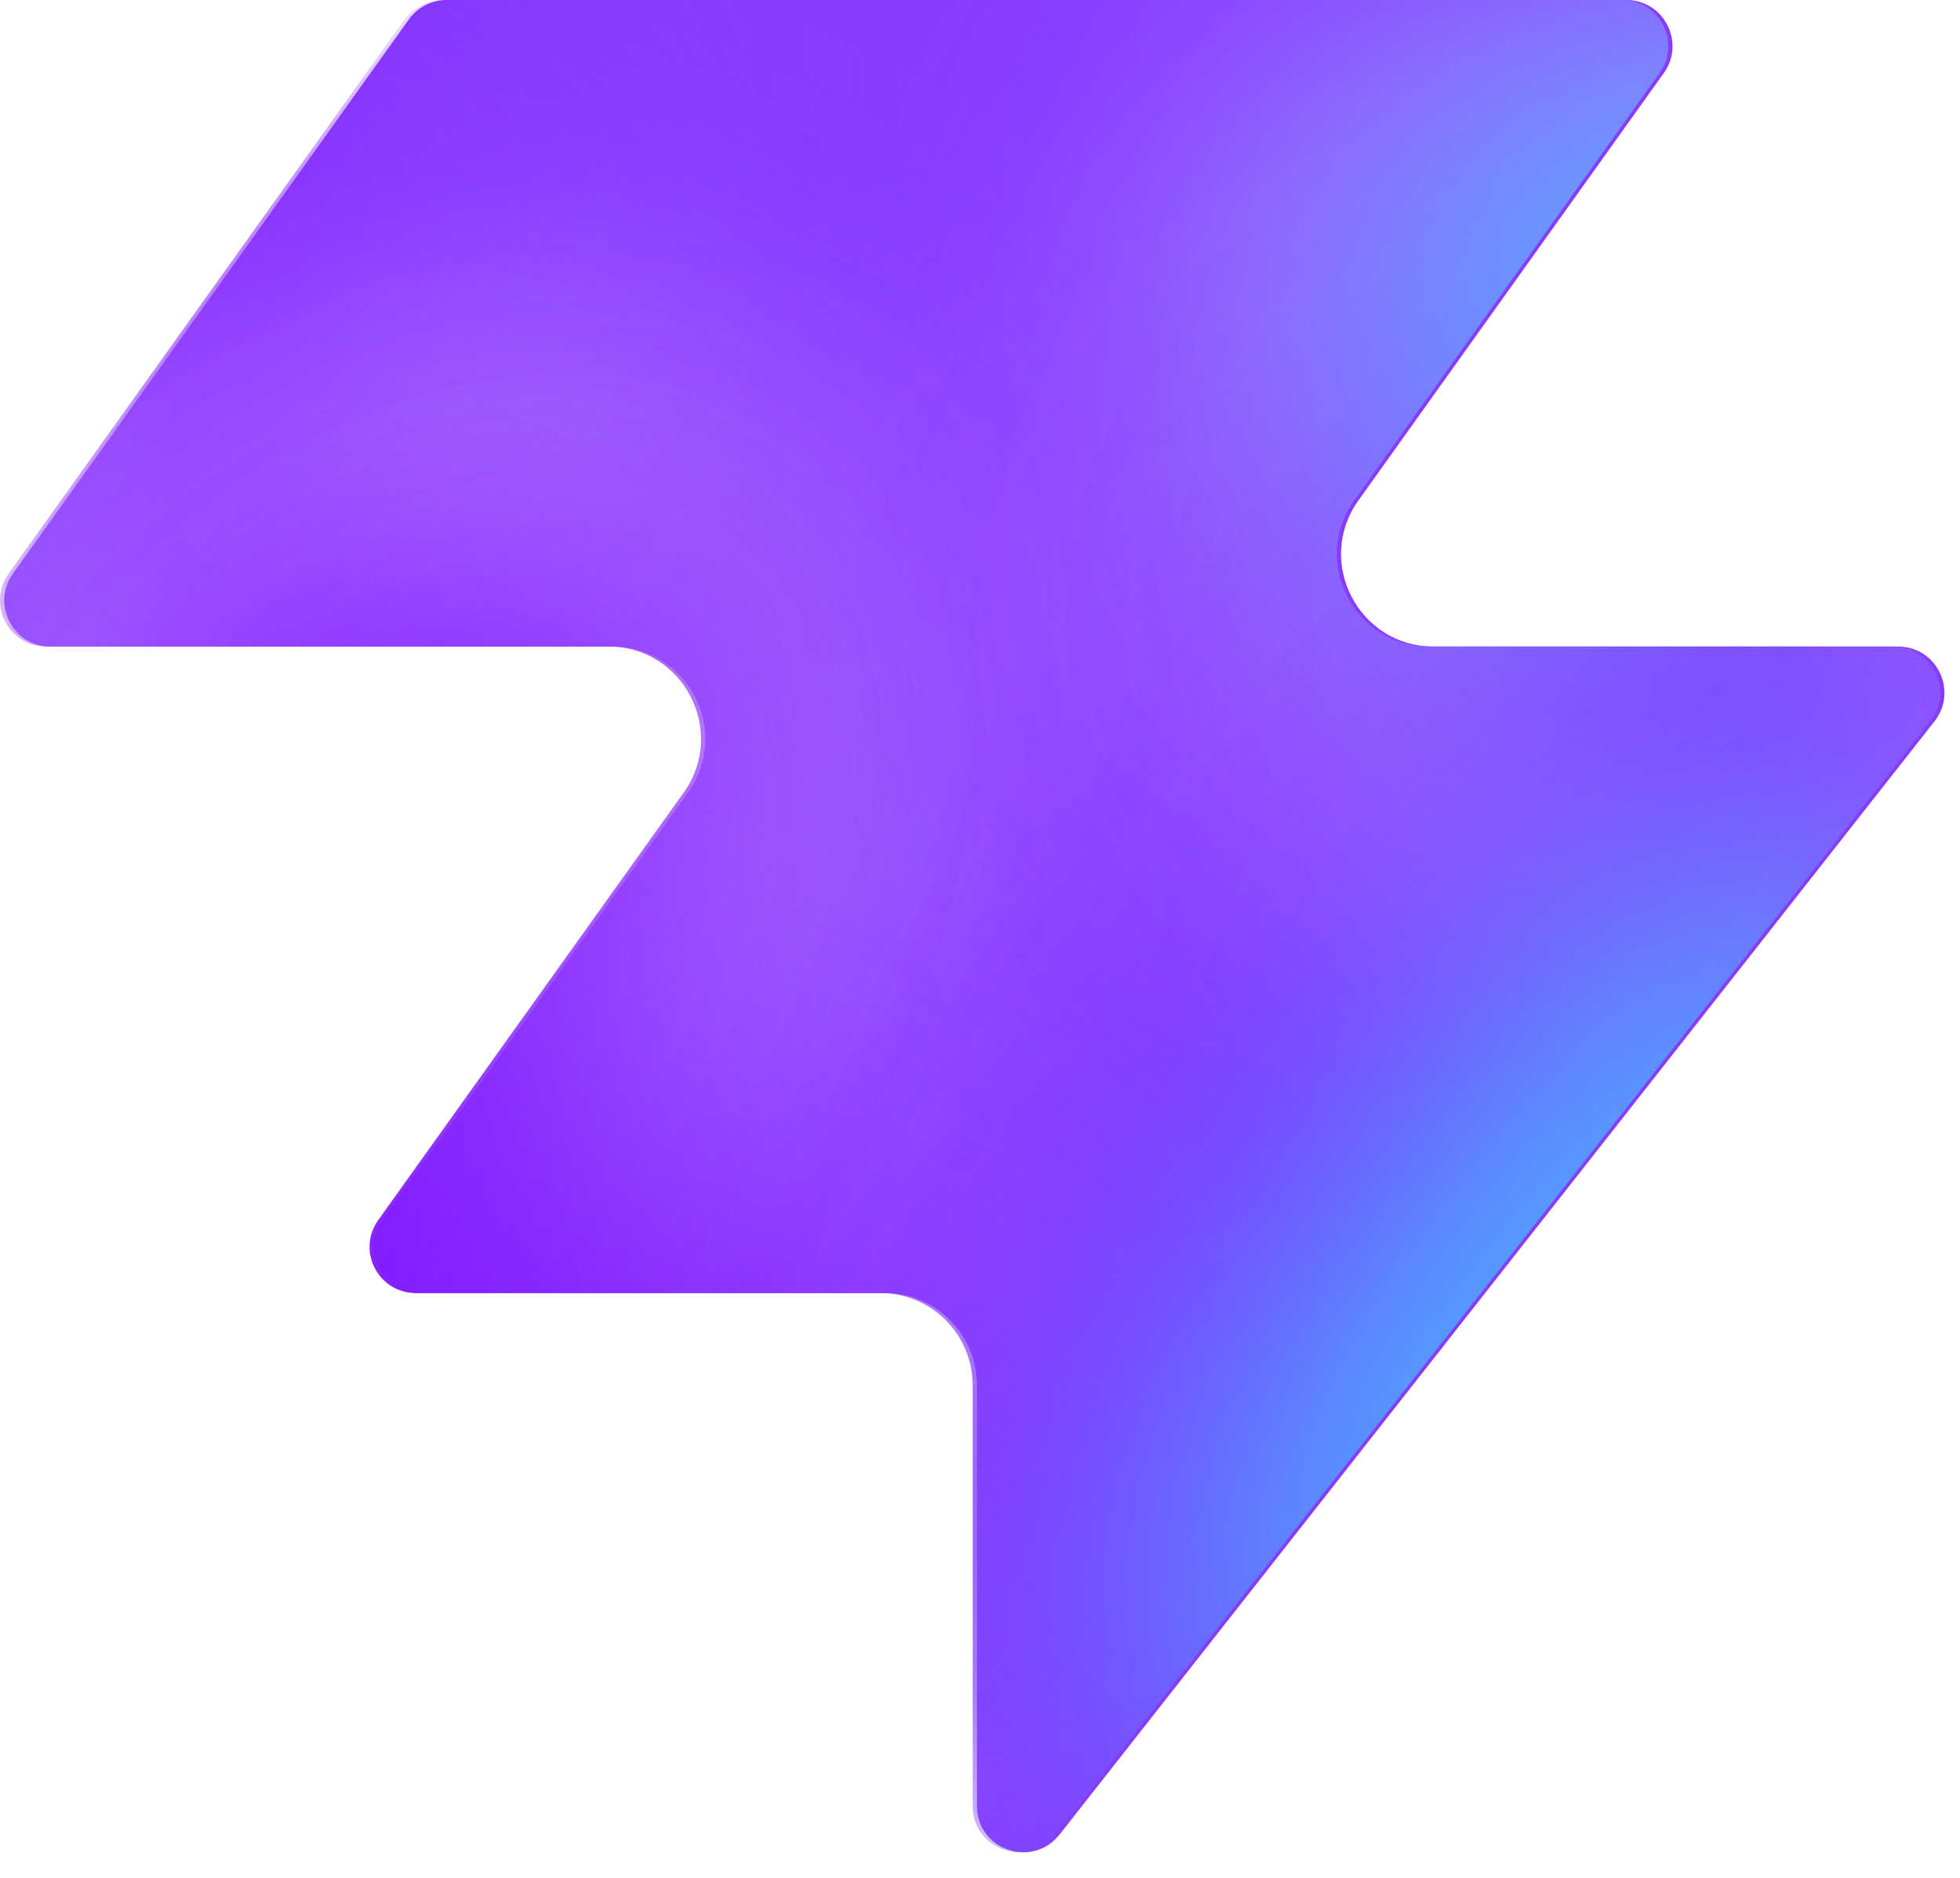
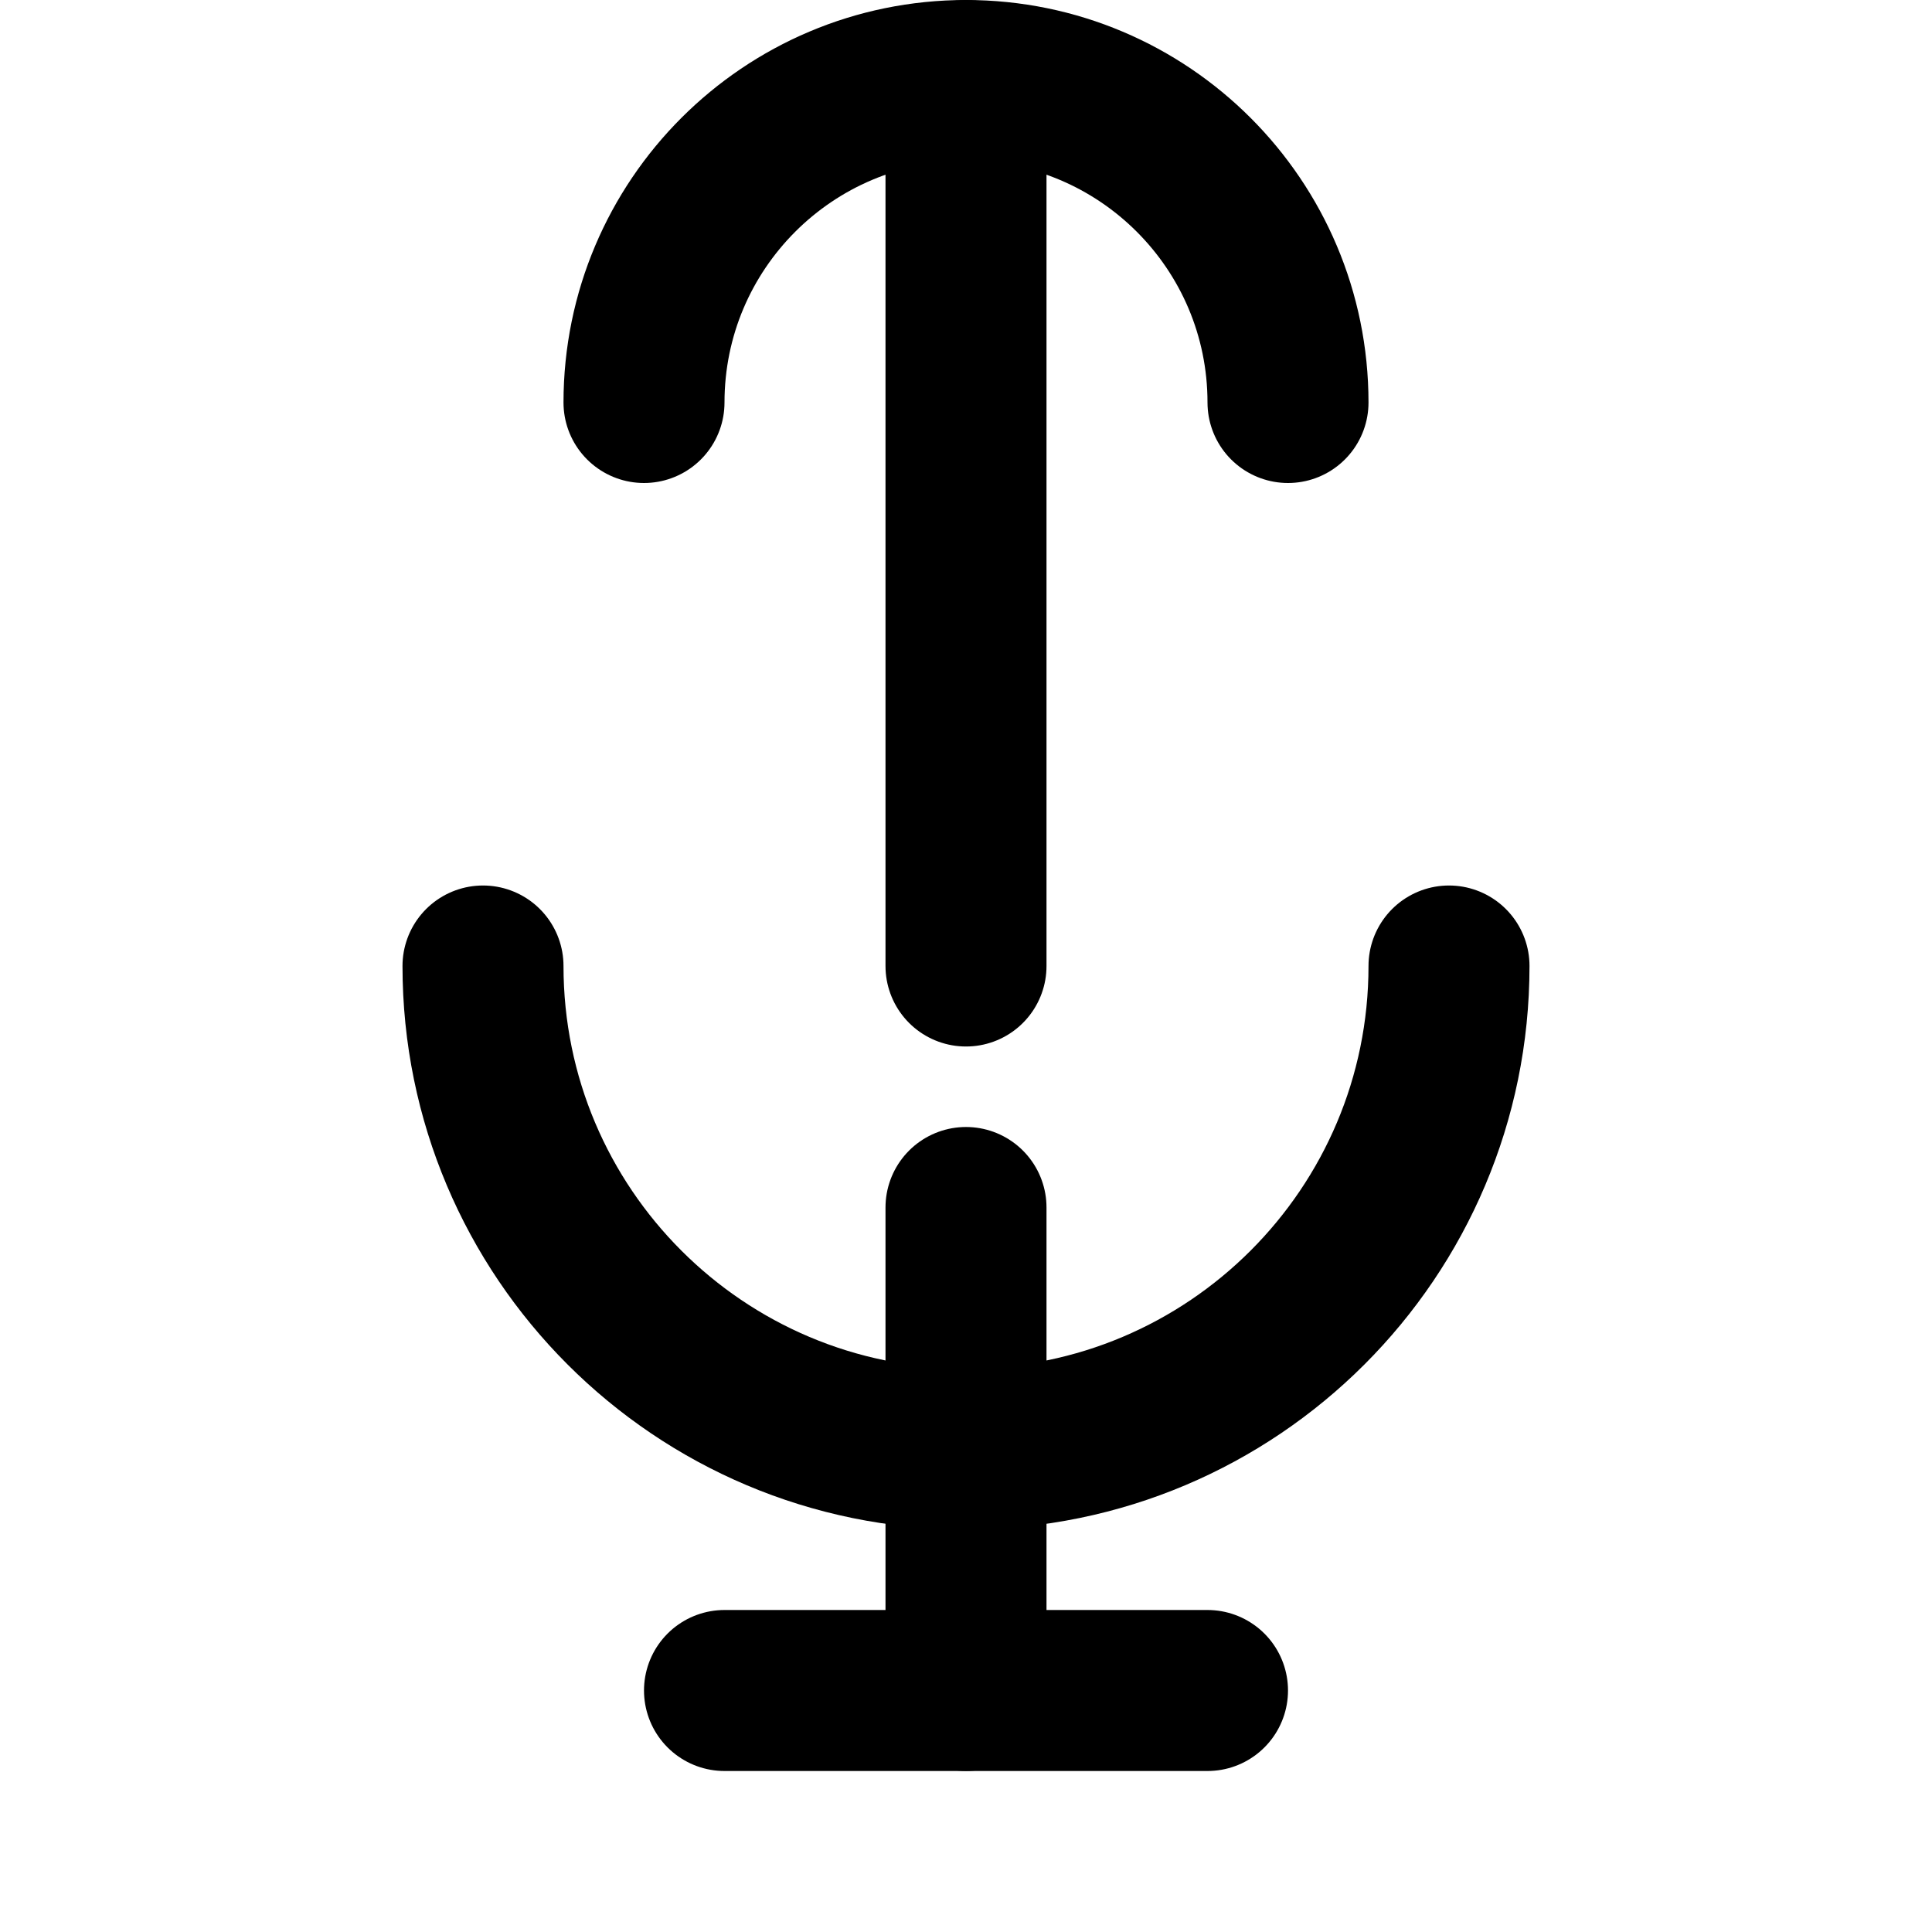
- <svg xmlns="http://www.w3.org/2000/svg" width="48" height="46" fill="none" viewBox="0 0 48 46">
-   <path fill="#863bff" d="M25.946 44.938c-.664.845-2.021.375-2.021-.698V33.937a2.26 2.26 0 0 0-2.262-2.262H10.287c-.92 0-1.456-1.04-.92-1.788l7.48-10.471c1.07-1.497 0-3.578-1.842-3.578H1.237c-.92 0-1.456-1.04-.92-1.788L10.013.474c.214-.297.556-.474.92-.474h28.894c.92 0 1.456 1.04.92 1.788l-7.48 10.471c-1.07 1.498 0 3.579 1.842 3.579h11.377c.943 0 1.473 1.088.89 1.83L25.947 44.94z" style="fill:#863bff;fill:color(display-p3 .525 .23 1);fill-opacity:1" />
-   <mask id="a" width="48" height="46" x="0" y="0" maskUnits="userSpaceOnUse" style="mask-type:alpha">
-     <path fill="#000" d="M25.842 44.938c-.664.844-2.021.375-2.021-.698V33.937a2.26 2.26 0 0 0-2.262-2.262H10.183c-.92 0-1.456-1.04-.92-1.788l7.48-10.471c1.07-1.498 0-3.579-1.842-3.579H1.133c-.92 0-1.456-1.04-.92-1.787L9.91.473c.214-.297.556-.474.92-.474h28.894c.92 0 1.456 1.04.92 1.788l-7.48 10.471c-1.07 1.498 0 3.578 1.842 3.578h11.377c.943 0 1.473 1.088.89 1.832L25.843 44.94z" style="fill:#000;fill-opacity:1" />
-   </mask>
-   <g mask="url(#a)">
-     <g filter="url(#b)">
-       <ellipse cx="5.508" cy="14.704" fill="#ede6ff" rx="5.508" ry="14.704" style="fill:#ede6ff;fill:color(display-p3 .927 .903 1);fill-opacity:1" transform="matrix(.00324 1 1 -.00324 -4.47 31.516)" />
-     </g>
-     <g filter="url(#c)">
-       <ellipse cx="10.399" cy="29.851" fill="#ede6ff" rx="10.399" ry="29.851" style="fill:#ede6ff;fill:color(display-p3 .927 .903 1);fill-opacity:1" transform="matrix(.00324 1 1 -.00324 -39.328 7.883)" />
-     </g>
-     <g filter="url(#d)">
-       <ellipse cx="5.508" cy="30.487" fill="#7e14ff" rx="5.508" ry="30.487" style="fill:#7e14ff;fill:color(display-p3 .492 .077 1);fill-opacity:1" transform="rotate(89.814 -25.913 -14.639)scale(1 -1)" />
-     </g>
-     <g filter="url(#e)">
-       <ellipse cx="5.508" cy="30.599" fill="#7e14ff" rx="5.508" ry="30.599" style="fill:#7e14ff;fill:color(display-p3 .492 .077 1);fill-opacity:1" transform="rotate(89.814 -32.644 -3.334)scale(1 -1)" />
-     </g>
-     <g filter="url(#f)">
-       <ellipse cx="5.508" cy="30.599" fill="#7e14ff" rx="5.508" ry="30.599" style="fill:#7e14ff;fill:color(display-p3 .492 .077 1);fill-opacity:1" transform="matrix(.00324 1 1 -.00324 -34.34 30.47)" />
-     </g>
-     <g filter="url(#g)">
-       <ellipse cx="14.072" cy="22.078" fill="#ede6ff" rx="14.072" ry="22.078" style="fill:#ede6ff;fill:color(display-p3 .927 .903 1);fill-opacity:1" transform="rotate(93.35 24.506 48.493)scale(-1 1)" />
-     </g>
-     <g filter="url(#h)">
-       <ellipse cx="3.47" cy="21.501" fill="#7e14ff" rx="3.47" ry="21.501" style="fill:#7e14ff;fill:color(display-p3 .492 .077 1);fill-opacity:1" transform="rotate(89.009 28.708 47.59)scale(-1 1)" />
-     </g>
-     <g filter="url(#i)">
-       <ellipse cx="3.47" cy="21.501" fill="#7e14ff" rx="3.47" ry="21.501" style="fill:#7e14ff;fill:color(display-p3 .492 .077 1);fill-opacity:1" transform="rotate(89.009 28.708 47.59)scale(-1 1)" />
-     </g>
-     <g filter="url(#j)">
-       <ellipse cx=".387" cy="8.972" fill="#7e14ff" rx="4.407" ry="29.108" style="fill:#7e14ff;fill:color(display-p3 .492 .077 1);fill-opacity:1" transform="rotate(39.51 .387 8.972)" />
-     </g>
-     <g filter="url(#k)">
-       <ellipse cx="47.523" cy="-6.092" fill="#7e14ff" rx="4.407" ry="29.108" style="fill:#7e14ff;fill:color(display-p3 .492 .077 1);fill-opacity:1" transform="rotate(37.892 47.523 -6.092)" />
-     </g>
-     <g filter="url(#l)">
-       <ellipse cx="41.412" cy="6.333" fill="#47bfff" rx="5.971" ry="9.665" style="fill:#47bfff;fill:color(display-p3 .28 .748 1);fill-opacity:1" transform="rotate(37.892 41.412 6.333)" />
-     </g>
-     <g filter="url(#m)">
-       <ellipse cx="-1.879" cy="38.332" fill="#7e14ff" rx="4.407" ry="29.108" style="fill:#7e14ff;fill:color(display-p3 .492 .077 1);fill-opacity:1" transform="rotate(37.892 -1.88 38.332)" />
-     </g>
-     <g filter="url(#n)">
-       <ellipse cx="-1.879" cy="38.332" fill="#7e14ff" rx="4.407" ry="29.108" style="fill:#7e14ff;fill:color(display-p3 .492 .077 1);fill-opacity:1" transform="rotate(37.892 -1.88 38.332)" />
-     </g>
-     <g filter="url(#o)">
-       <ellipse cx="35.651" cy="29.907" fill="#7e14ff" rx="4.407" ry="29.108" style="fill:#7e14ff;fill:color(display-p3 .492 .077 1);fill-opacity:1" transform="rotate(37.892 35.651 29.907)" />
-     </g>
-     <g filter="url(#p)">
-       <ellipse cx="38.418" cy="32.4" fill="#47bfff" rx="5.971" ry="15.297" style="fill:#47bfff;fill:color(display-p3 .28 .748 1);fill-opacity:1" transform="rotate(37.892 38.418 32.4)" />
-     </g>
-   </g>
-   <defs>
-     <filter id="b" width="60.045" height="41.654" x="-19.77" y="16.149" color-interpolation-filters="sRGB" filterUnits="userSpaceOnUse">
-       <feFlood flood-opacity="0" result="BackgroundImageFix" />
-       <feBlend in="SourceGraphic" in2="BackgroundImageFix" result="shape" />
-       <feGaussianBlur result="effect1_foregroundBlur_2002_17158" stdDeviation="7.659" />
-     </filter>
-     <filter id="c" width="90.34" height="51.437" x="-54.613" y="-7.533" color-interpolation-filters="sRGB" filterUnits="userSpaceOnUse">
-       <feFlood flood-opacity="0" result="BackgroundImageFix" />
-       <feBlend in="SourceGraphic" in2="BackgroundImageFix" result="shape" />
-       <feGaussianBlur result="effect1_foregroundBlur_2002_17158" stdDeviation="7.659" />
-     </filter>
-     <filter id="d" width="79.355" height="29.4" x="-49.64" y="2.03" color-interpolation-filters="sRGB" filterUnits="userSpaceOnUse">
-       <feFlood flood-opacity="0" result="BackgroundImageFix" />
-       <feBlend in="SourceGraphic" in2="BackgroundImageFix" result="shape" />
-       <feGaussianBlur result="effect1_foregroundBlur_2002_17158" stdDeviation="4.596" />
-     </filter>
-     <filter id="e" width="79.579" height="29.4" x="-45.045" y="20.029" color-interpolation-filters="sRGB" filterUnits="userSpaceOnUse">
-       <feFlood flood-opacity="0" result="BackgroundImageFix" />
-       <feBlend in="SourceGraphic" in2="BackgroundImageFix" result="shape" />
-       <feGaussianBlur result="effect1_foregroundBlur_2002_17158" stdDeviation="4.596" />
-     </filter>
-     <filter id="f" width="79.579" height="29.4" x="-43.513" y="21.178" color-interpolation-filters="sRGB" filterUnits="userSpaceOnUse">
-       <feFlood flood-opacity="0" result="BackgroundImageFix" />
-       <feBlend in="SourceGraphic" in2="BackgroundImageFix" result="shape" />
-       <feGaussianBlur result="effect1_foregroundBlur_2002_17158" stdDeviation="4.596" />
-     </filter>
-     <filter id="g" width="74.749" height="58.852" x="15.756" y="-17.901" color-interpolation-filters="sRGB" filterUnits="userSpaceOnUse">
-       <feFlood flood-opacity="0" result="BackgroundImageFix" />
-       <feBlend in="SourceGraphic" in2="BackgroundImageFix" result="shape" />
-       <feGaussianBlur result="effect1_foregroundBlur_2002_17158" stdDeviation="7.659" />
-     </filter>
-     <filter id="h" width="61.377" height="25.362" x="23.548" y="2.284" color-interpolation-filters="sRGB" filterUnits="userSpaceOnUse">
-       <feFlood flood-opacity="0" result="BackgroundImageFix" />
-       <feBlend in="SourceGraphic" in2="BackgroundImageFix" result="shape" />
-       <feGaussianBlur result="effect1_foregroundBlur_2002_17158" stdDeviation="4.596" />
-     </filter>
-     <filter id="i" width="61.377" height="25.362" x="23.548" y="2.284" color-interpolation-filters="sRGB" filterUnits="userSpaceOnUse">
-       <feFlood flood-opacity="0" result="BackgroundImageFix" />
-       <feBlend in="SourceGraphic" in2="BackgroundImageFix" result="shape" />
-       <feGaussianBlur result="effect1_foregroundBlur_2002_17158" stdDeviation="4.596" />
-     </filter>
-     <filter id="j" width="56.045" height="63.649" x="-27.636" y="-22.853" color-interpolation-filters="sRGB" filterUnits="userSpaceOnUse">
-       <feFlood flood-opacity="0" result="BackgroundImageFix" />
-       <feBlend in="SourceGraphic" in2="BackgroundImageFix" result="shape" />
-       <feGaussianBlur result="effect1_foregroundBlur_2002_17158" stdDeviation="4.596" />
-     </filter>
-     <filter id="k" width="54.814" height="64.646" x="20.116" y="-38.415" color-interpolation-filters="sRGB" filterUnits="userSpaceOnUse">
-       <feFlood flood-opacity="0" result="BackgroundImageFix" />
-       <feBlend in="SourceGraphic" in2="BackgroundImageFix" result="shape" />
-       <feGaussianBlur result="effect1_foregroundBlur_2002_17158" stdDeviation="4.596" />
-     </filter>
-     <filter id="l" width="33.541" height="35.313" x="24.641" y="-11.323" color-interpolation-filters="sRGB" filterUnits="userSpaceOnUse">
-       <feFlood flood-opacity="0" result="BackgroundImageFix" />
-       <feBlend in="SourceGraphic" in2="BackgroundImageFix" result="shape" />
-       <feGaussianBlur result="effect1_foregroundBlur_2002_17158" stdDeviation="4.596" />
-     </filter>
-     <filter id="m" width="54.814" height="64.646" x="-29.286" y="6.009" color-interpolation-filters="sRGB" filterUnits="userSpaceOnUse">
-       <feFlood flood-opacity="0" result="BackgroundImageFix" />
-       <feBlend in="SourceGraphic" in2="BackgroundImageFix" result="shape" />
-       <feGaussianBlur result="effect1_foregroundBlur_2002_17158" stdDeviation="4.596" />
-     </filter>
-     <filter id="n" width="54.814" height="64.646" x="-29.286" y="6.009" color-interpolation-filters="sRGB" filterUnits="userSpaceOnUse">
-       <feFlood flood-opacity="0" result="BackgroundImageFix" />
-       <feBlend in="SourceGraphic" in2="BackgroundImageFix" result="shape" />
-       <feGaussianBlur result="effect1_foregroundBlur_2002_17158" stdDeviation="4.596" />
-     </filter>
-     <filter id="o" width="54.814" height="64.646" x="8.244" y="-2.416" color-interpolation-filters="sRGB" filterUnits="userSpaceOnUse">
-       <feFlood flood-opacity="0" result="BackgroundImageFix" />
-       <feBlend in="SourceGraphic" in2="BackgroundImageFix" result="shape" />
-       <feGaussianBlur result="effect1_foregroundBlur_2002_17158" stdDeviation="4.596" />
-     </filter>
-     <filter id="p" width="39.409" height="43.623" x="18.713" y="10.588" color-interpolation-filters="sRGB" filterUnits="userSpaceOnUse">
-       <feFlood flood-opacity="0" result="BackgroundImageFix" />
-       <feBlend in="SourceGraphic" in2="BackgroundImageFix" result="shape" />
-       <feGaussianBlur result="effect1_foregroundBlur_2002_17158" stdDeviation="4.596" />
-     </filter>
-   </defs>
+ <svg xmlns="http://www.w3.org/2000/svg" viewBox="0 0 24 24" fill="none" stroke="currentColor" stroke-width="2" stroke-linecap="round" stroke-linejoin="round">
+   <path d="M12 1v11" />
+   <path d="M8 5a4 4 0 0 1 8 0" />
+   <path d="M6 12a6 6 0 0 0 12 0" />
+   <path d="M12 15v6" />
+   <path d="M9 21h6" />
</svg>
